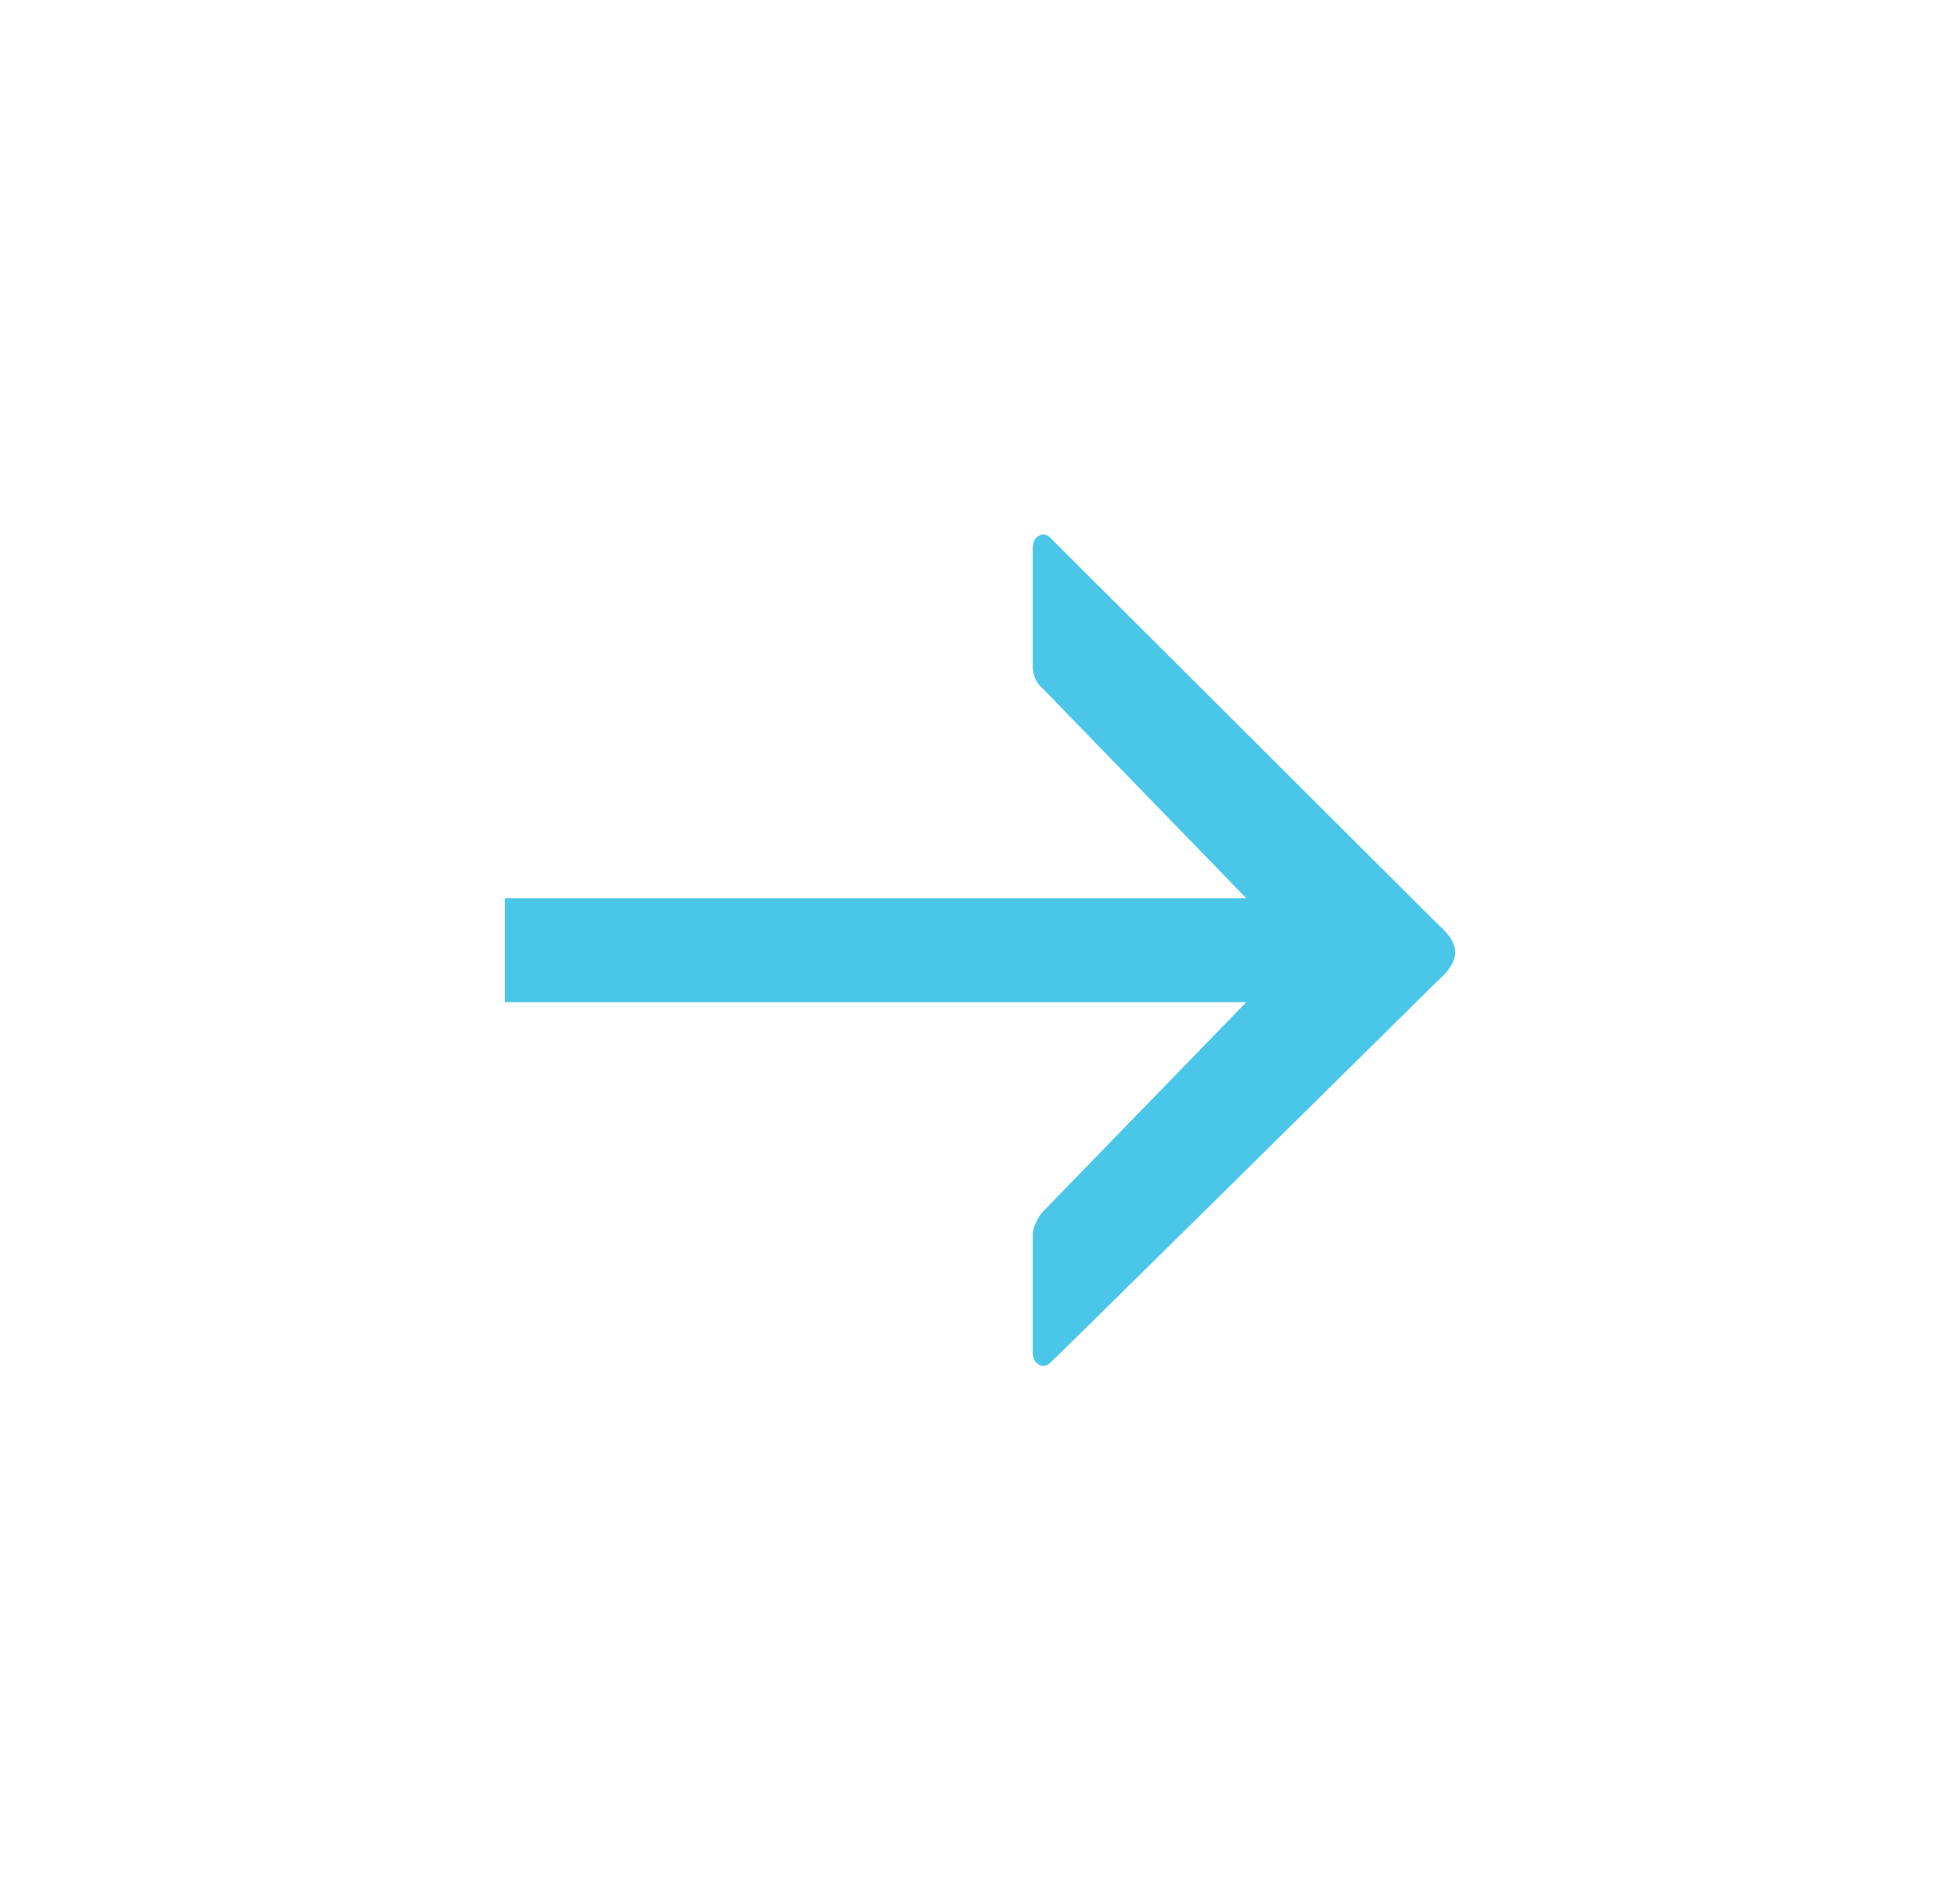
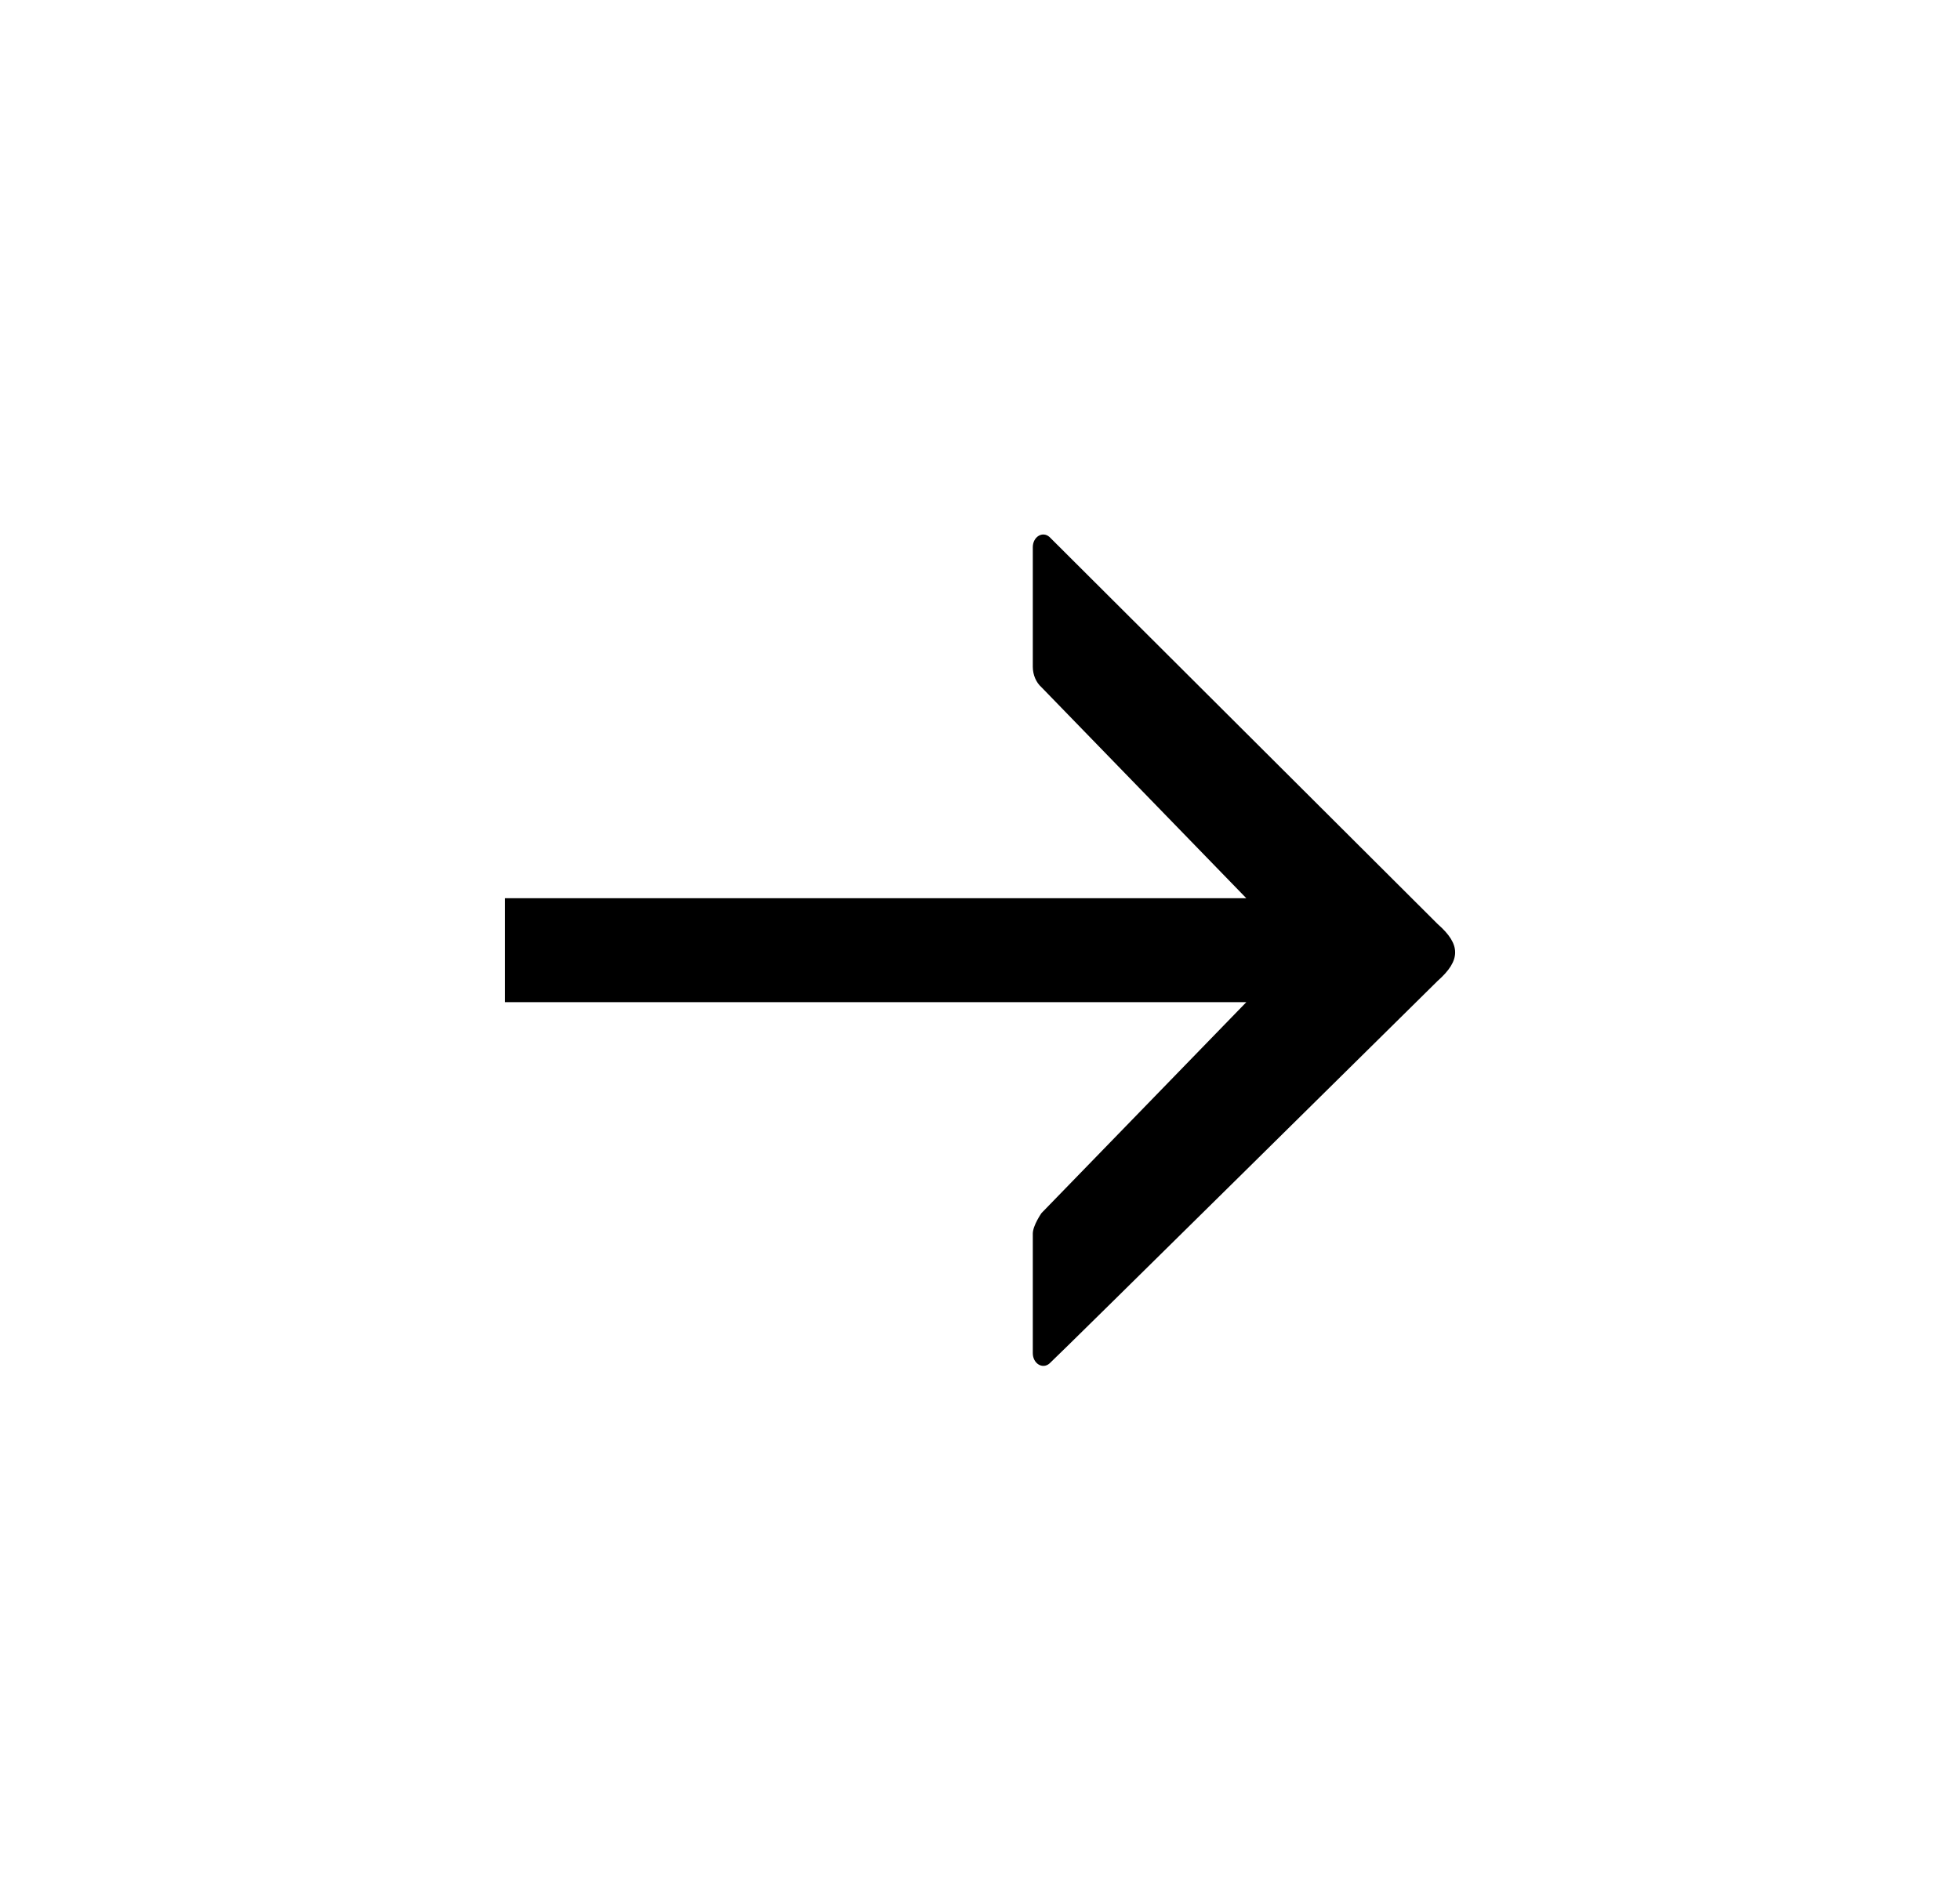
<svg xmlns="http://www.w3.org/2000/svg" width="33" height="32" viewBox="0 0 33 32" fill="none">
-   <path fill-rule="evenodd" clip-rule="evenodd" d="M17.389 11.226V9.214C17.389 9.04 17.552 8.938 17.67 9.042L24.208 15.562C24.597 15.903 24.597 16.17 24.208 16.514C24.208 16.514 17.787 22.858 17.67 22.959C17.552 23.061 17.389 22.959 17.389 22.785V20.773C17.389 20.636 17.535 20.427 17.535 20.427L20.984 16.875H8.5V15.125H20.984L17.535 11.572C17.444 11.491 17.389 11.363 17.389 11.226Z" fill="#4AC6E9" />
+   <path fill-rule="evenodd" clip-rule="evenodd" d="M17.389 11.226V9.214C17.389 9.04 17.552 8.938 17.67 9.042L24.208 15.562C24.597 15.903 24.597 16.17 24.208 16.514C24.208 16.514 17.787 22.858 17.67 22.959C17.552 23.061 17.389 22.959 17.389 22.785V20.773C17.389 20.636 17.535 20.427 17.535 20.427L20.984 16.875H8.5V15.125H20.984L17.535 11.572C17.444 11.491 17.389 11.363 17.389 11.226Z" fill="currentColor" />
</svg>
